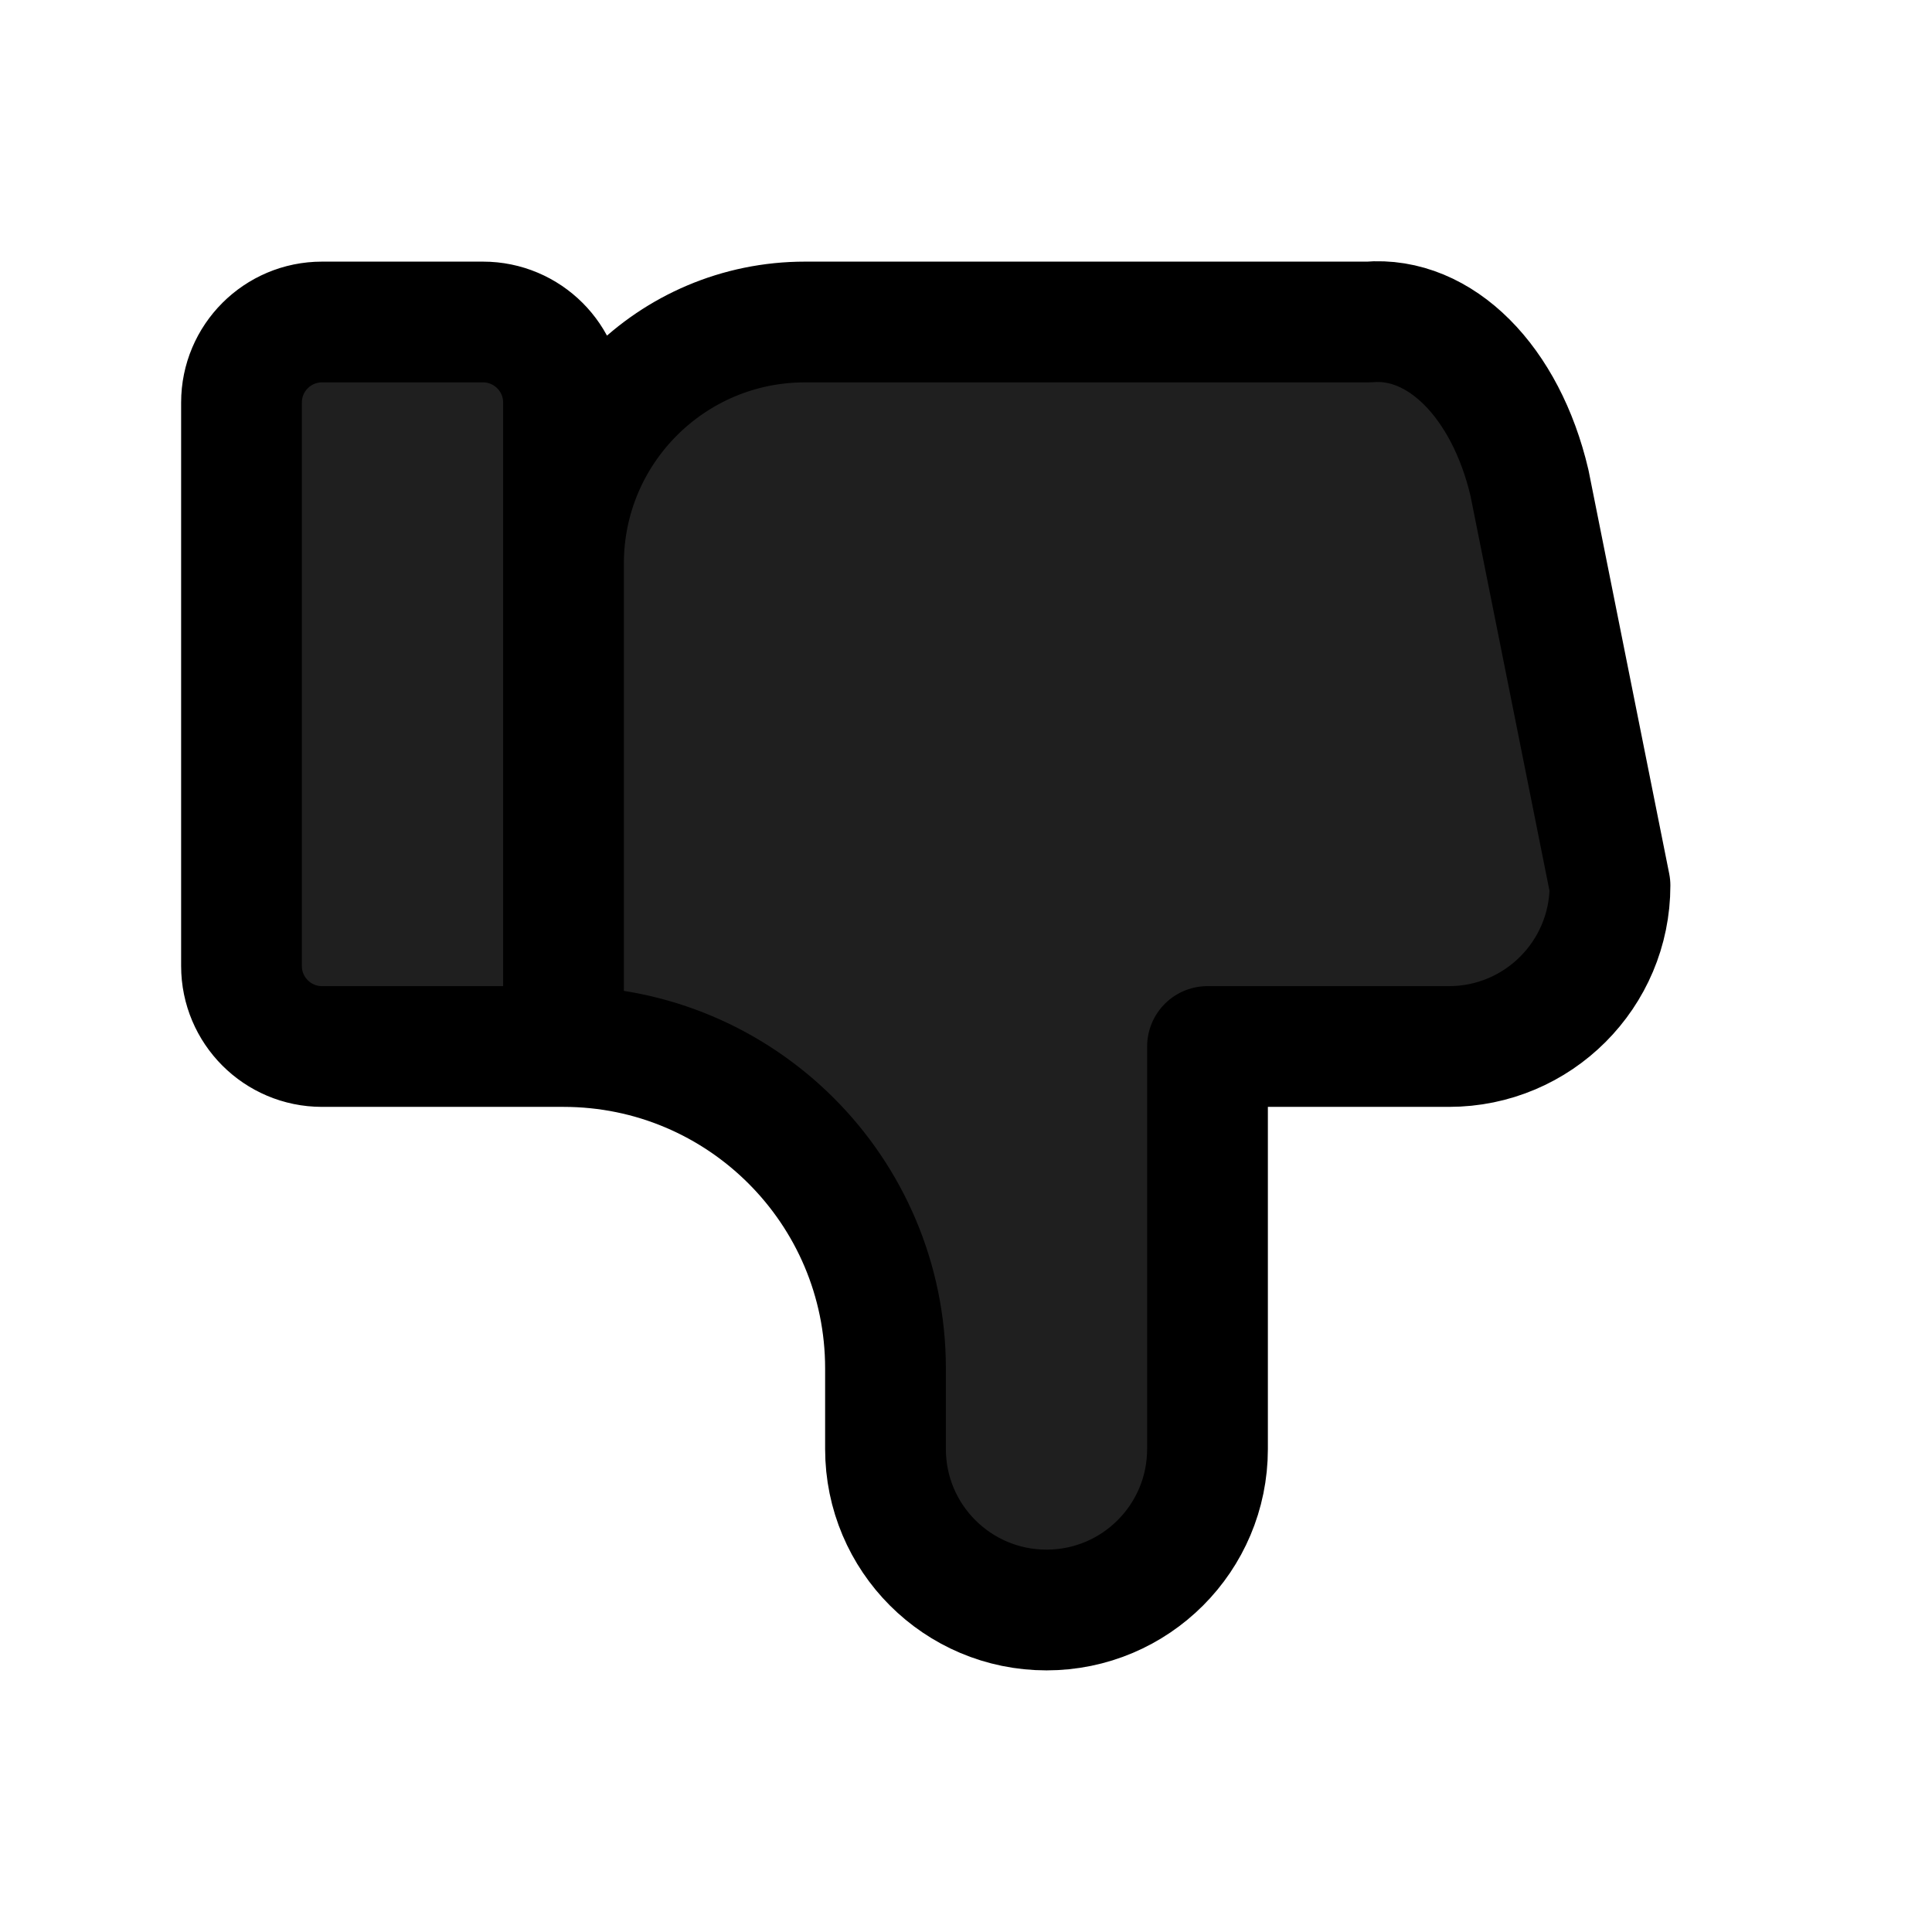
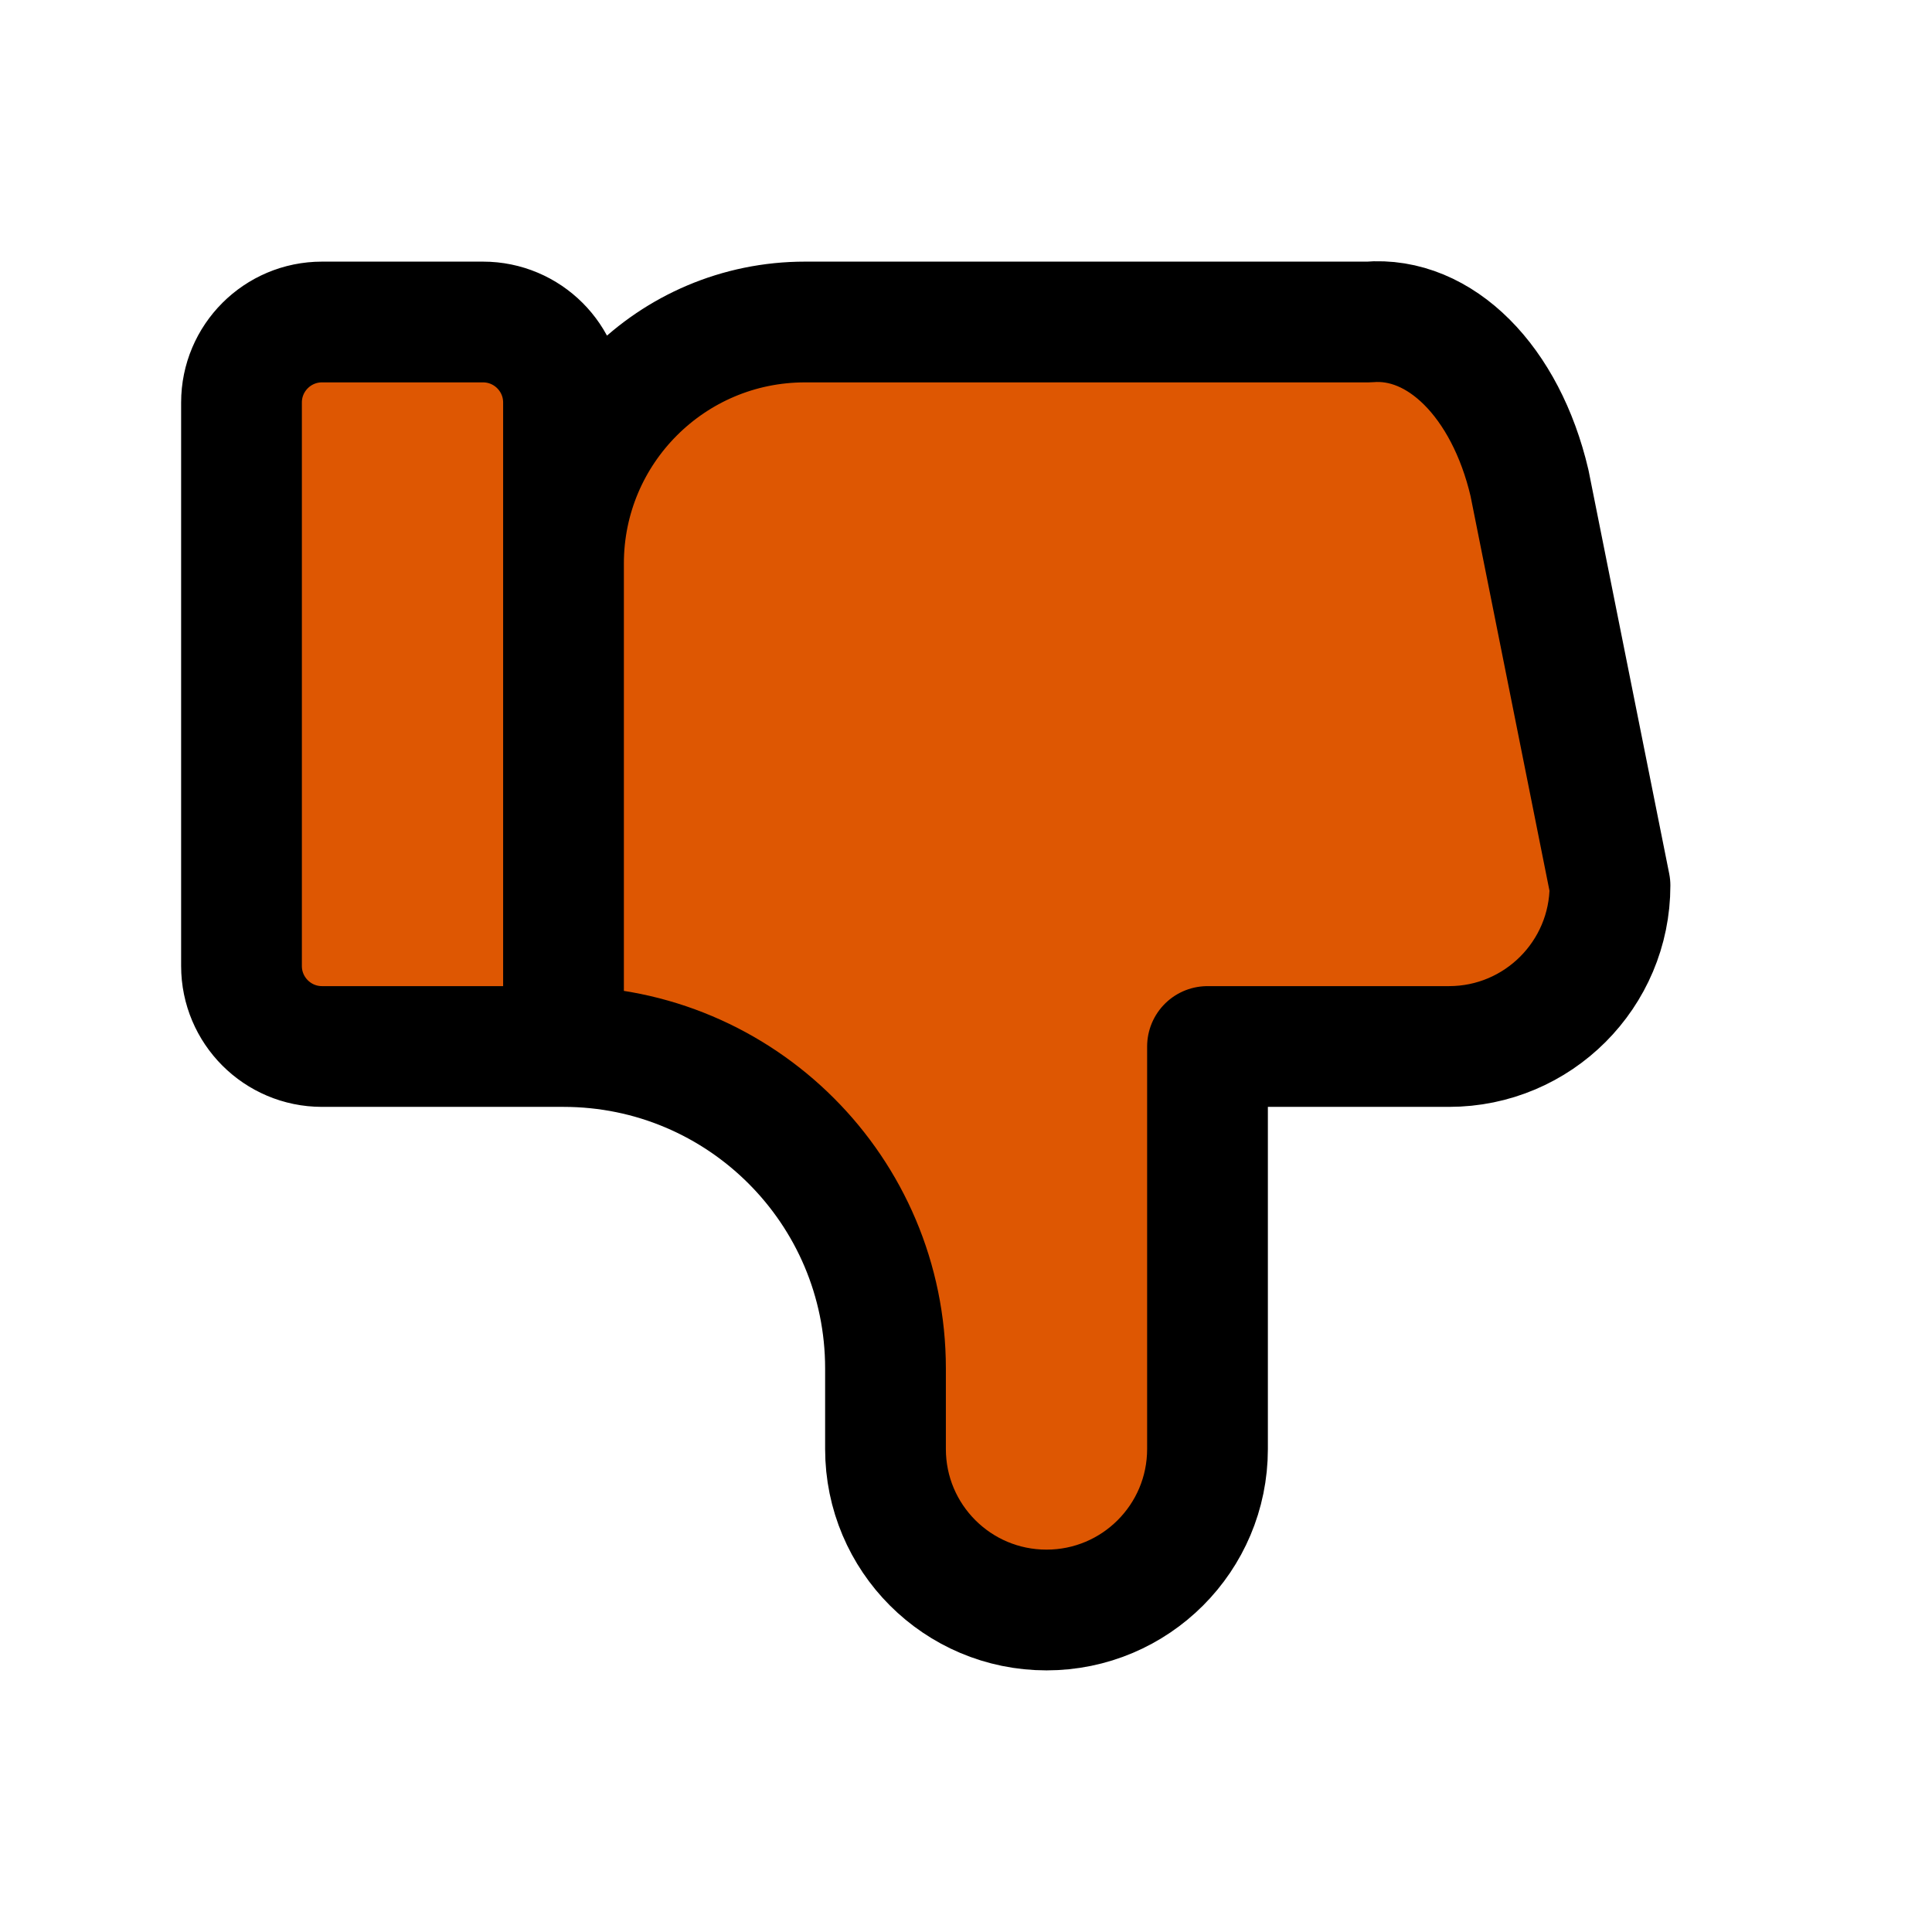
<svg xmlns="http://www.w3.org/2000/svg" viewBox="0 0 24 24" width="24" height="24" fill="none">
-   <path d="M7 13L7 5C7 4.448 6.552 4 6 4L4 4C3.448 4 3 4.448 3 5L3 12C3 12.552 3.448 13 4 13L7 13C9.209 13 11 14.791 11 17L11 18C11 19.105 11.895 20 13 20C14.105 20 15 19.105 15 18L15 13L18 13C19.105 13 20 12.104 20 11L19 6C18.705 4.74 17.889 3.924 17 4L10 4C8.343 4 7 5.343 7 7Z" fill="#1f1f1fff" stroke="#000000" stroke-linecap="round" stroke-linejoin="round" stroke-width="1.5" />
+   <path d="M7 13L7 5C7 4.448 6.552 4 6 4L4 4C3.448 4 3 4.448 3 5L3 12C3 12.552 3.448 13 4 13L7 13C9.209 13 11 14.791 11 17L11 18C11 19.105 11.895 20 13 20C14.105 20 15 19.105 15 18L15 13L18 13C19.105 13 20 12.104 20 11L19 6C18.705 4.74 17.889 3.924 17 4L10 4C8.343 4 7 5.343 7 7Z" fill="#de5702" stroke="#000000" stroke-linecap="round" stroke-linejoin="round" stroke-width="1.5" />
</svg>
